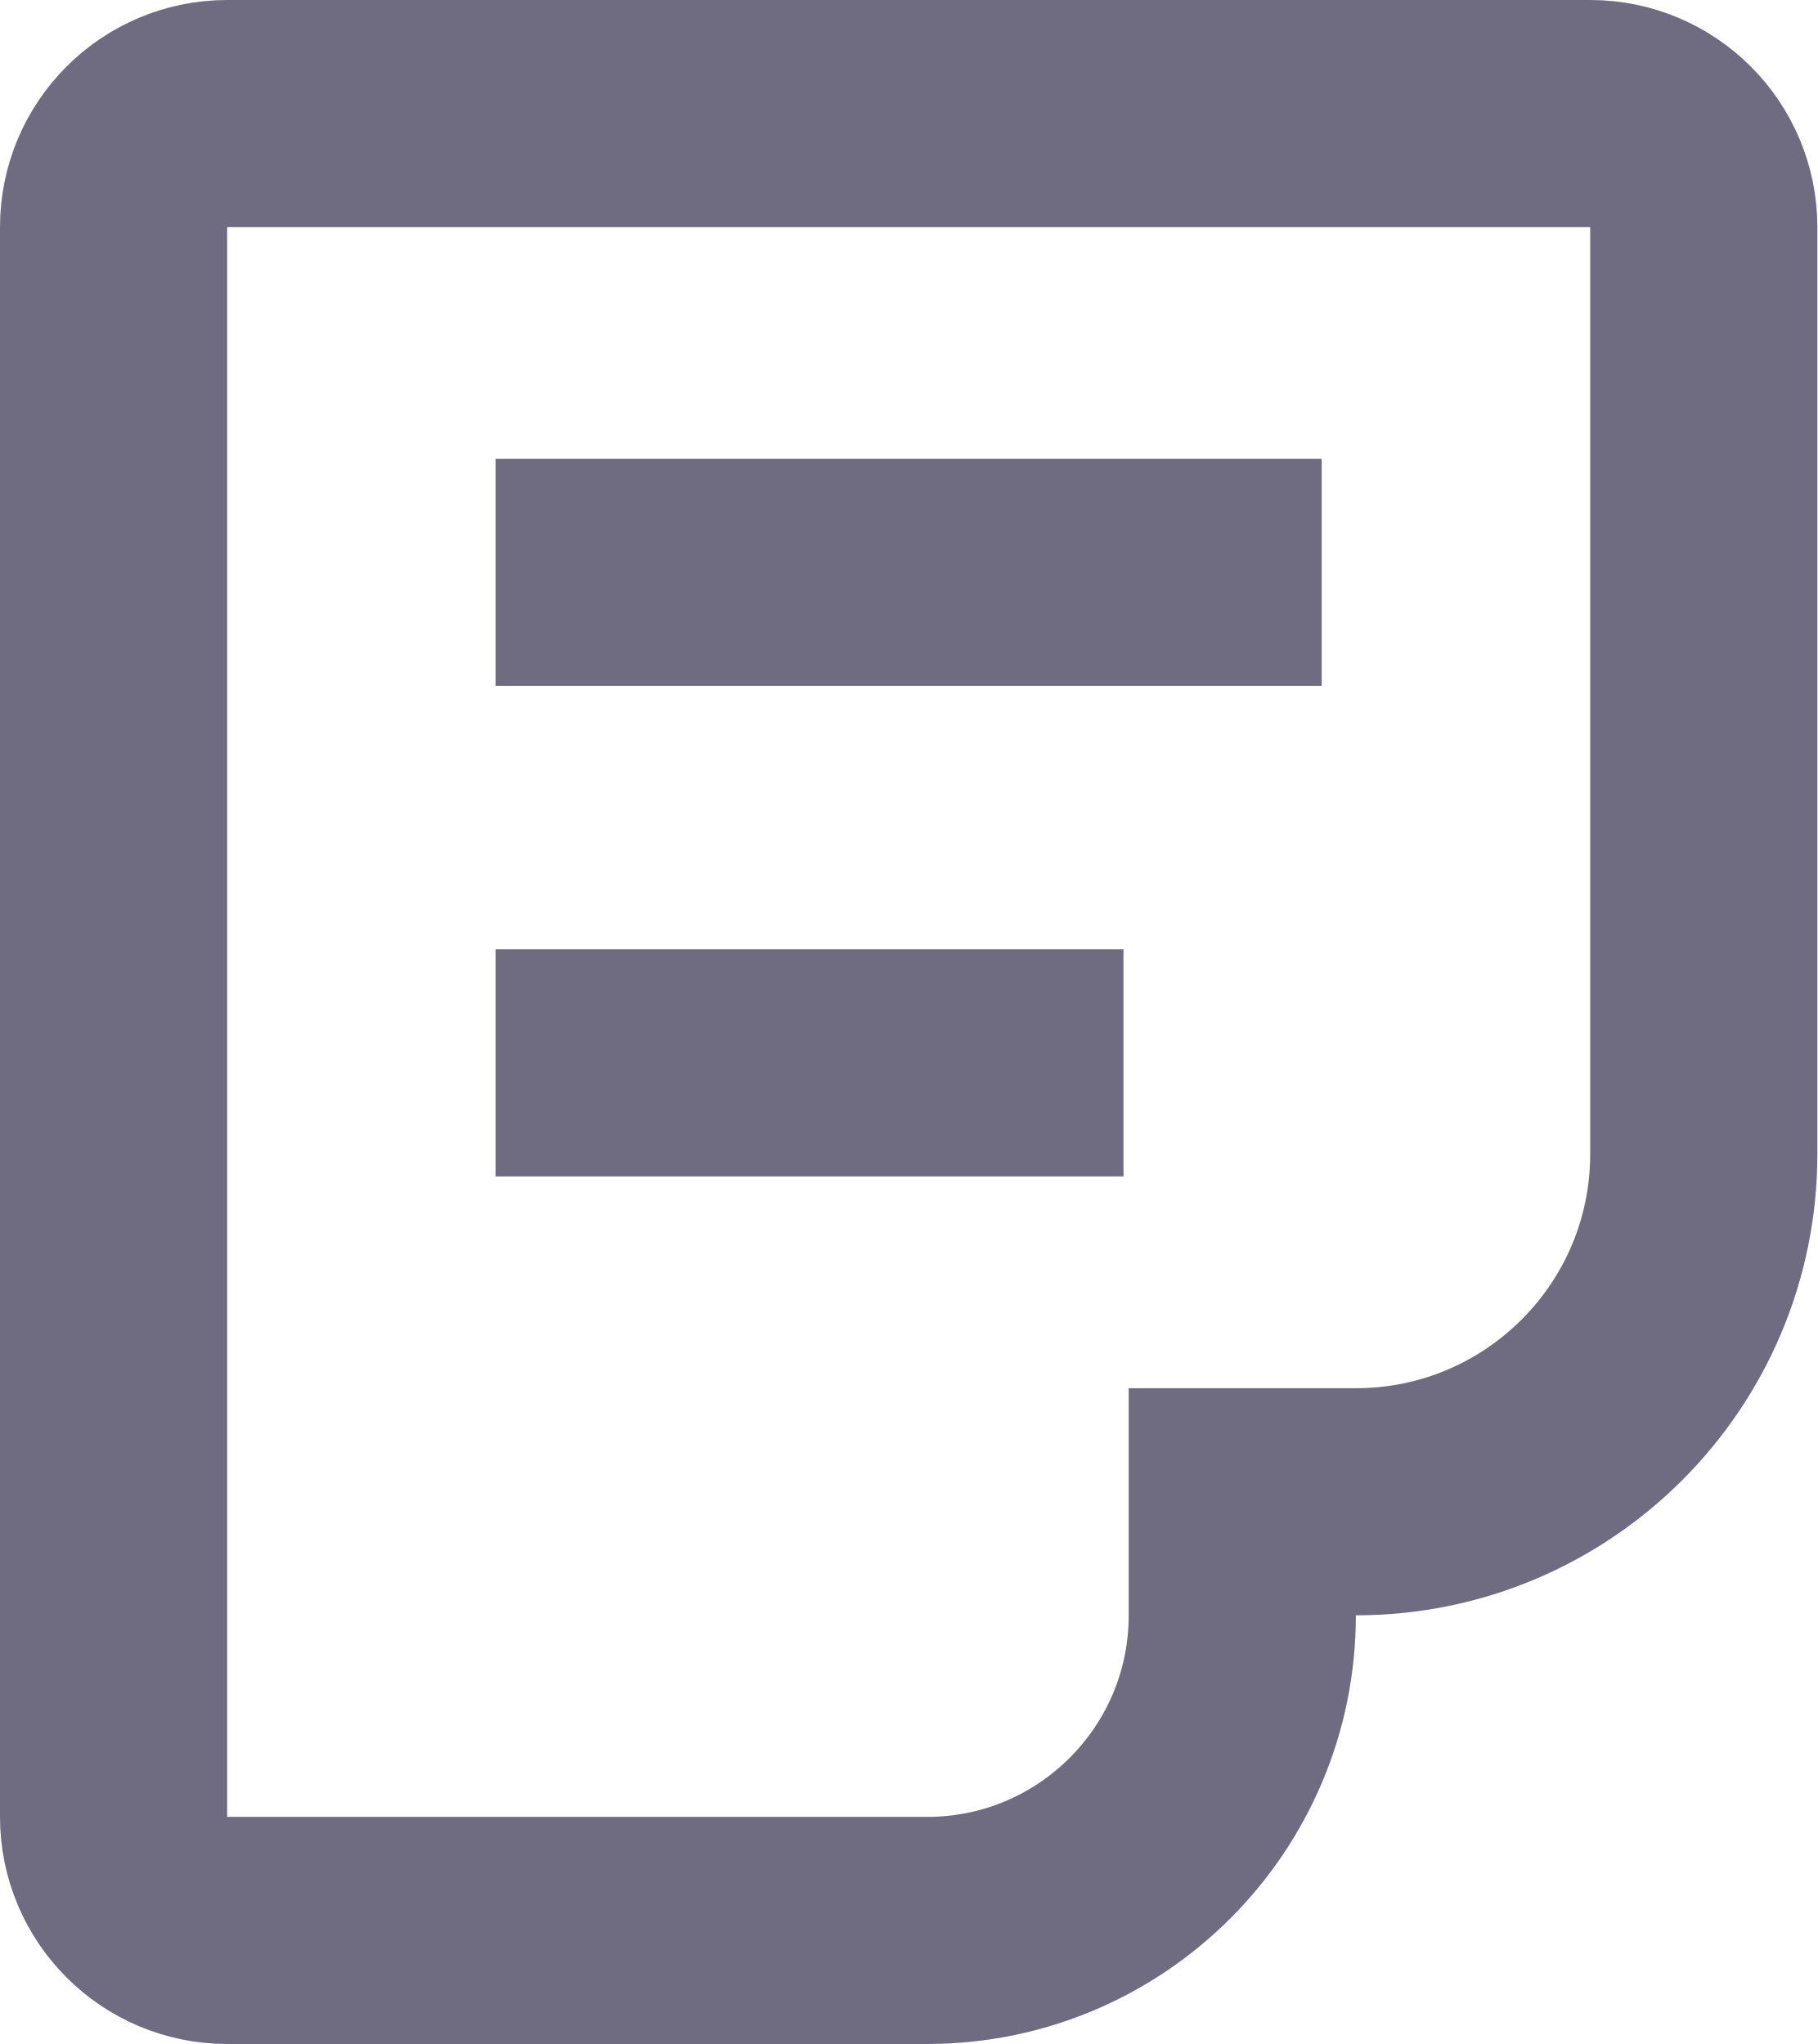
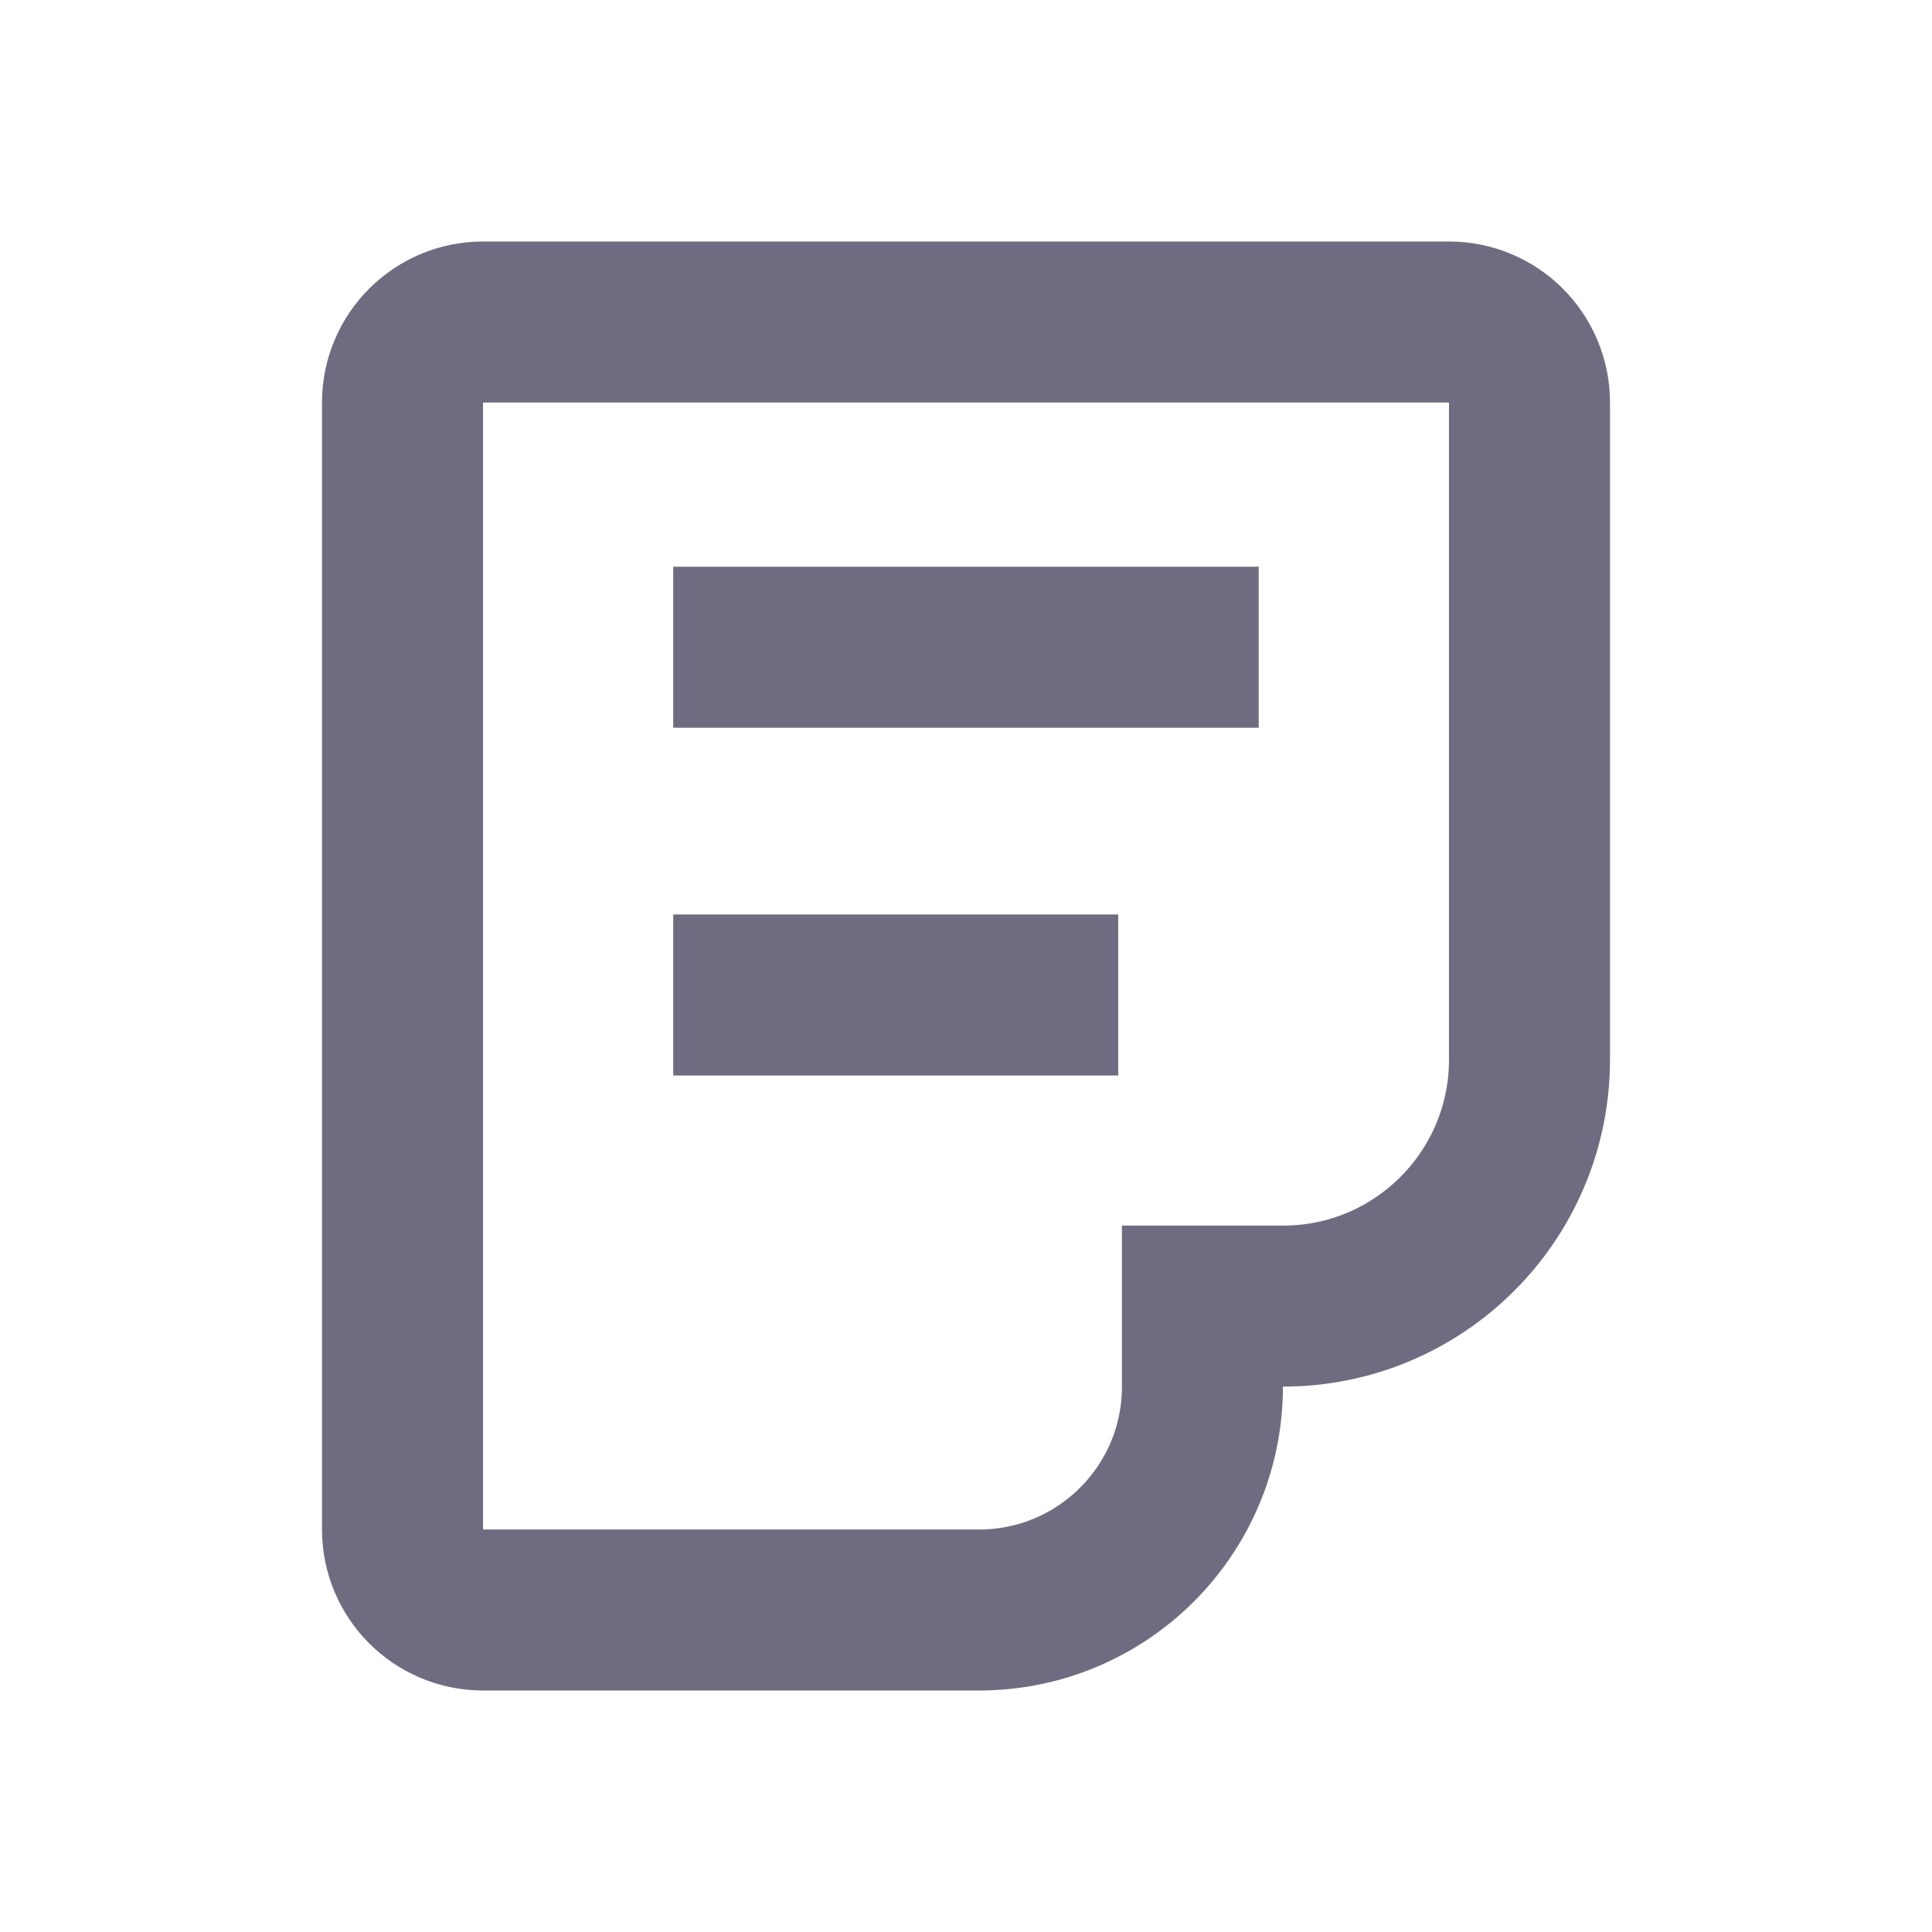
- <svg xmlns="http://www.w3.org/2000/svg" width="16" height="18" viewBox="0 0 16 18" fill="none">
-   <path d="M11.937 13.225H10.937V14.225C10.937 15.758 9.695 17 8.162 17H2C1.448 17 1 16.552 1 16V2C1 1.448 1.448 1 2 1H14C14.552 1 15 1.448 15 2V10.162C15 11.854 13.629 13.225 11.937 13.225Z" stroke="#6F6C82" stroke-width="2" />
-   <path d="M4.363 5.04H11.636M4.363 9.36H9.891" stroke="#6F6C82" stroke-width="2" />
+ <svg xmlns="http://www.w3.org/2000/svg" width="24" height="24" viewBox="0 0 24 24" fill="none">
+   <path d="M15.937 16.225H14.937V17.225C14.937 18.758 13.695 20 12.162 20H6C5.448 20 5 19.552 5 19V5C5 4.448 5.448 4 6 4H18C18.552 4 19 4.448 19 5V13.162C19 14.854 17.629 16.225 15.937 16.225Z" stroke="#6F6C82" stroke-width="2" />
+   <path d="M8.363 8.04H15.636M8.363 12.36H13.891" stroke="#6F6C82" stroke-width="2" />
</svg>
